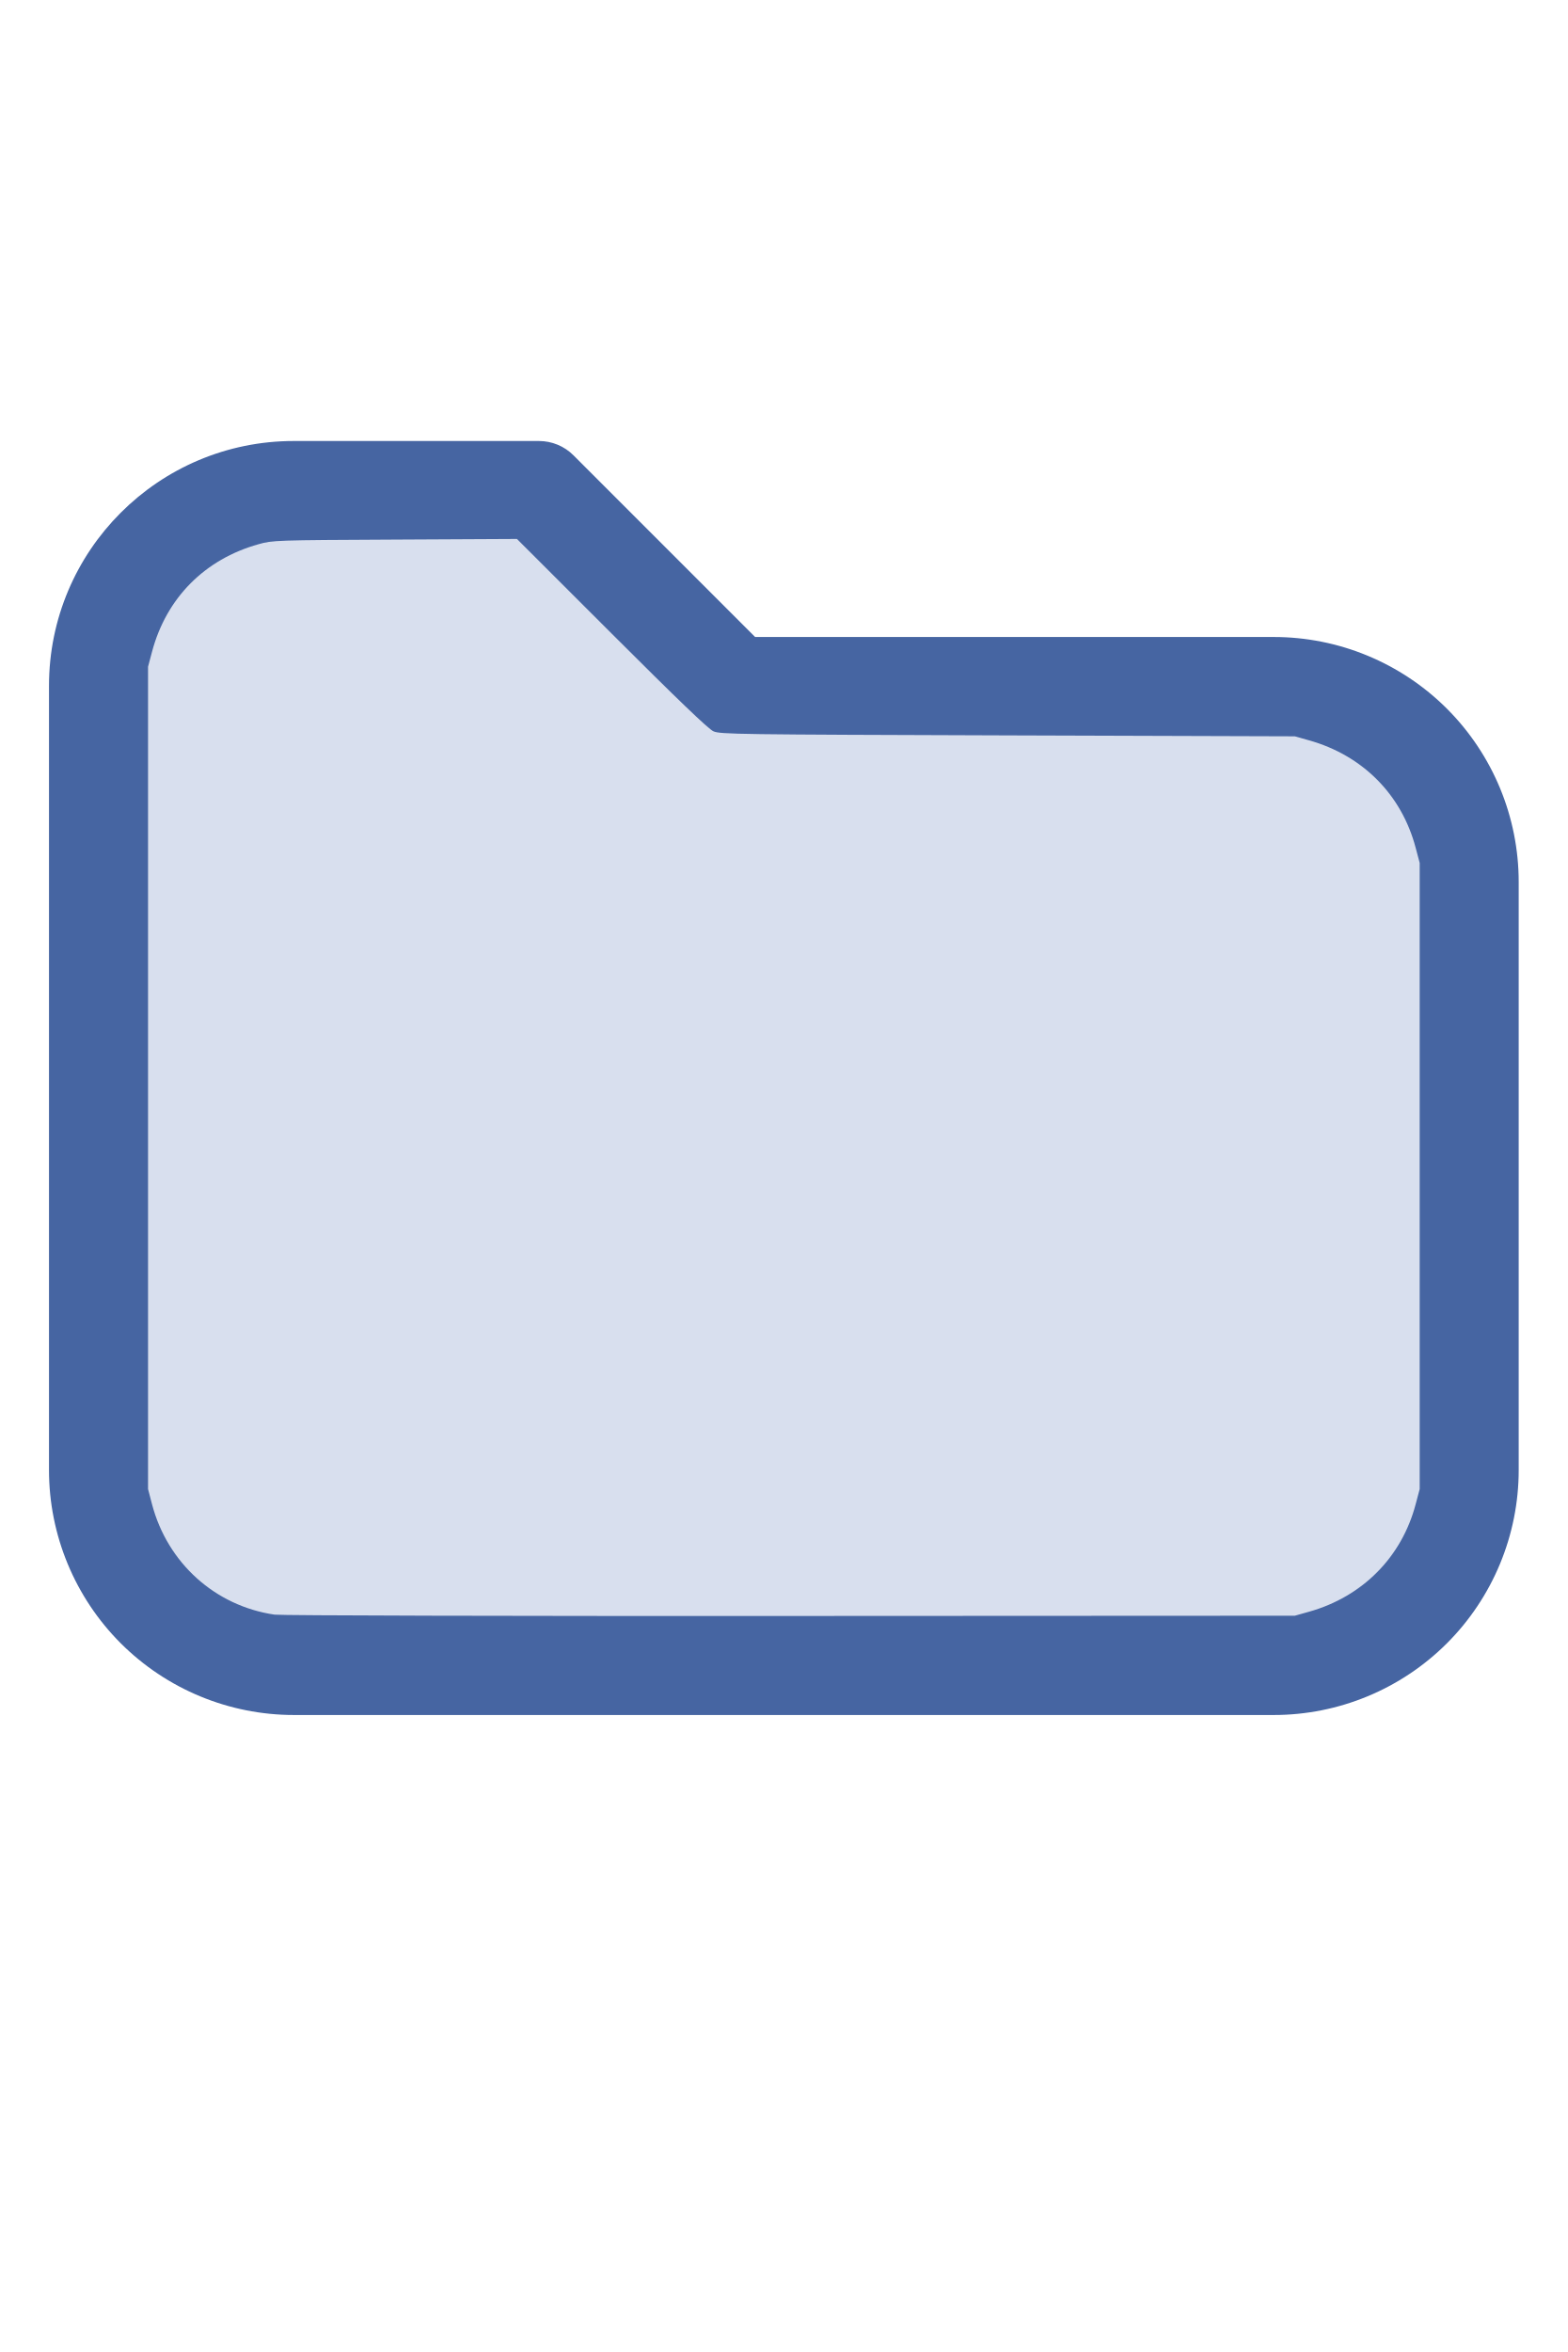
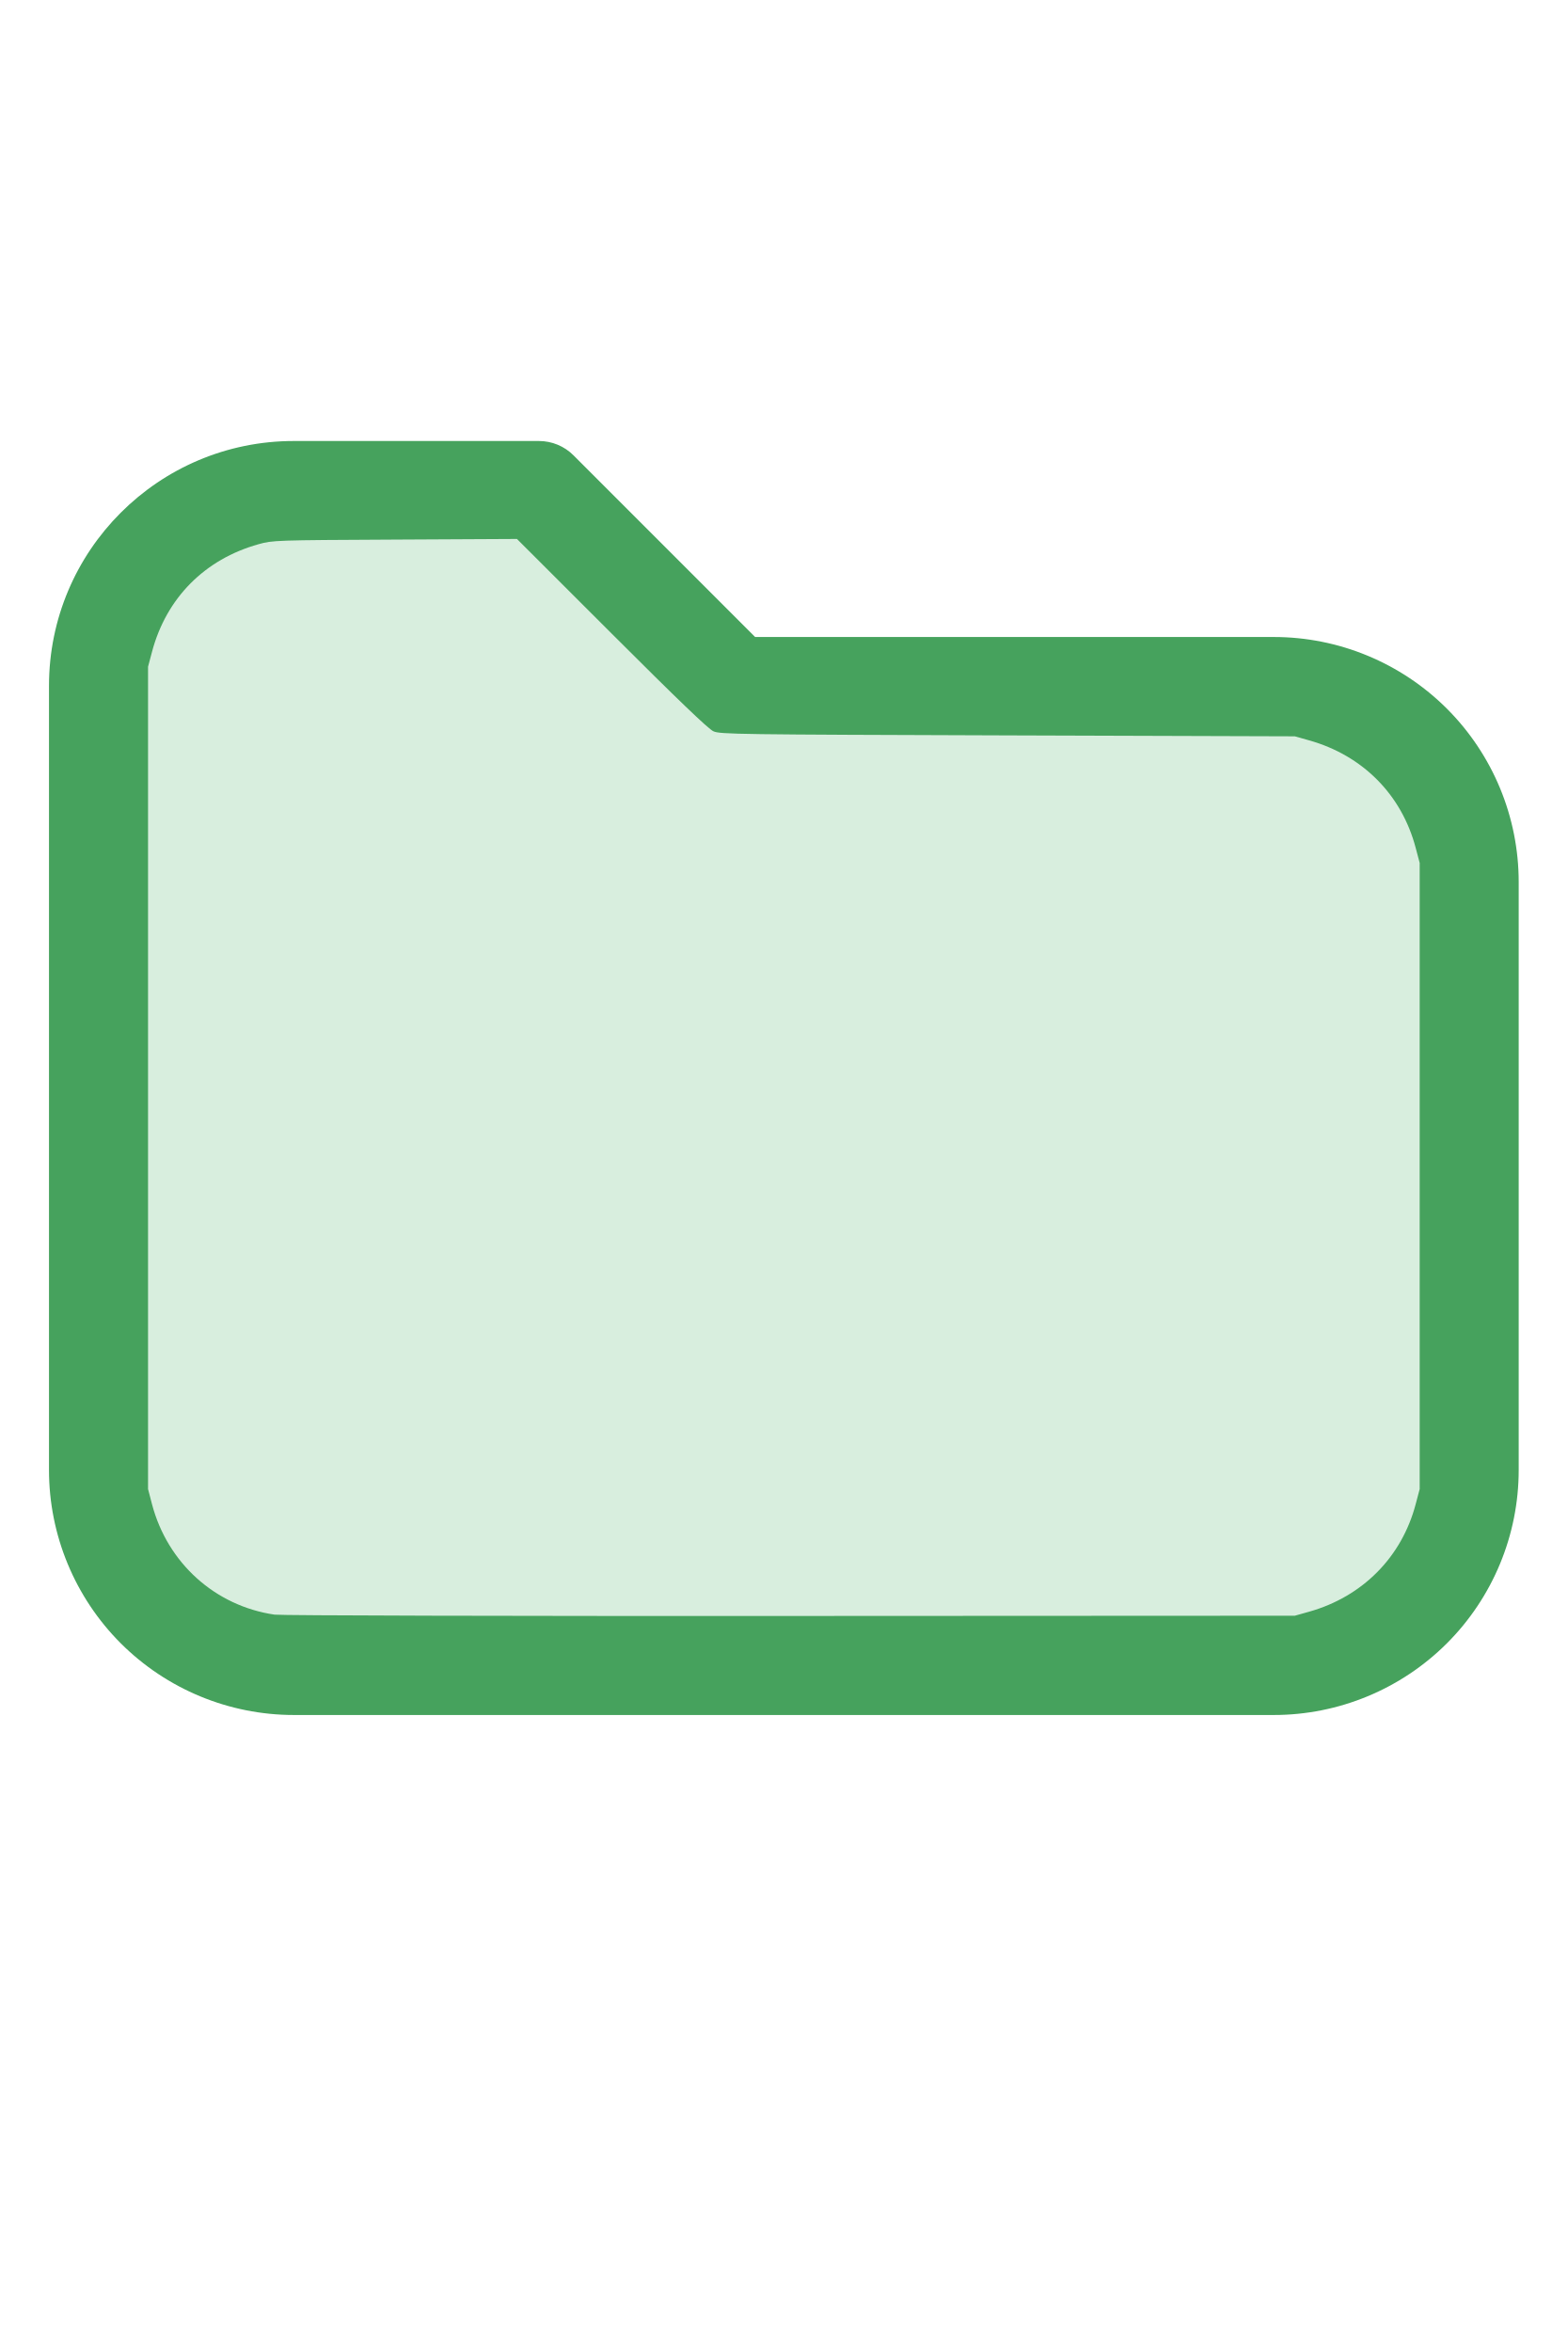
<svg xmlns="http://www.w3.org/2000/svg" version="1.1" width="16" height="24" viewBox="0 0 32 32" xml:space="preserve">
-   <g style="fill:#4665A2;">
+   <g style="fill:#46A25D;">
    <path d="M1,5.998l-0,16.002c-0,1.326 0.527,2.598 1.464,3.536c0.938,0.937 2.21,1.464 3.536,1.464c5.322,0 14.678,-0 20,0c1.326,0 2.598,-0.527 3.536,-1.464c0.937,-0.938 1.464,-2.21 1.464,-3.536c0,-3.486 0,-8.514 0,-12c0,-1.326 -0.527,-2.598 -1.464,-3.536c-0.938,-0.937 -2.21,-1.464 -3.536,-1.464c-0,0 -10.586,0 -10.586,0c0,-0 -3.707,-3.707 -3.707,-3.707c-0.187,-0.188 -0.442,-0.293 -0.707,-0.293l-5.002,0c-2.76,0 -4.998,2.238 -4.998,4.998Zm2,-0l-0,16.002c-0,0.796 0.316,1.559 0.879,2.121c0.562,0.563 1.325,0.879 2.121,0.879l20,0c0.796,0 1.559,-0.316 2.121,-0.879c0.563,-0.562 0.879,-1.325 0.879,-2.121c0,-3.486 0,-8.514 0,-12c0,-0.796 -0.316,-1.559 -0.879,-2.121c-0.562,-0.563 -1.325,-0.879 -2.121,-0.879c-7.738,0 -11,0 -11,0c-0.265,0 -0.52,-0.105 -0.707,-0.293c-0,0 -3.707,-3.707 -3.707,-3.707c-0,0 -4.588,0 -4.588,0c-1.656,0 -2.998,1.342 -2.998,2.998Z" />
  </g>
-   <g style="fill:#D8DFEE;stroke-width:0;">
+   <g style="fill:#D8EEDE;stroke-width:0;">
    <path d="M 5.606,24.952 C 4.392,24.775 3.42,23.9 3.103,22.699 L 3.022,22.389 V 13.998 5.606 L 3.104,5.298 C 3.396,4.203 4.18,3.412 5.279,3.106 5.565,3.026 5.615,3.024 8.061,3.012 l 2.491,-0.013 1.932,1.93 c 1.344,1.343 1.976,1.95 2.078,1.995 0.137,0.062 0.474,0.066 6.007,0.084 l 5.861,0.019 0.291,0.082 c 1.095,0.308 1.89,1.109 2.176,2.193 l 0.082,0.309 V 16 22.389 l -0.082,0.309 c -0.284,1.079 -1.086,1.888 -2.176,2.194 l -0.291,0.082 -10.303,0.005 c -5.7,0.003 -10.4,-0.009 -10.521,-0.027 z" />
  </g>
</svg>
